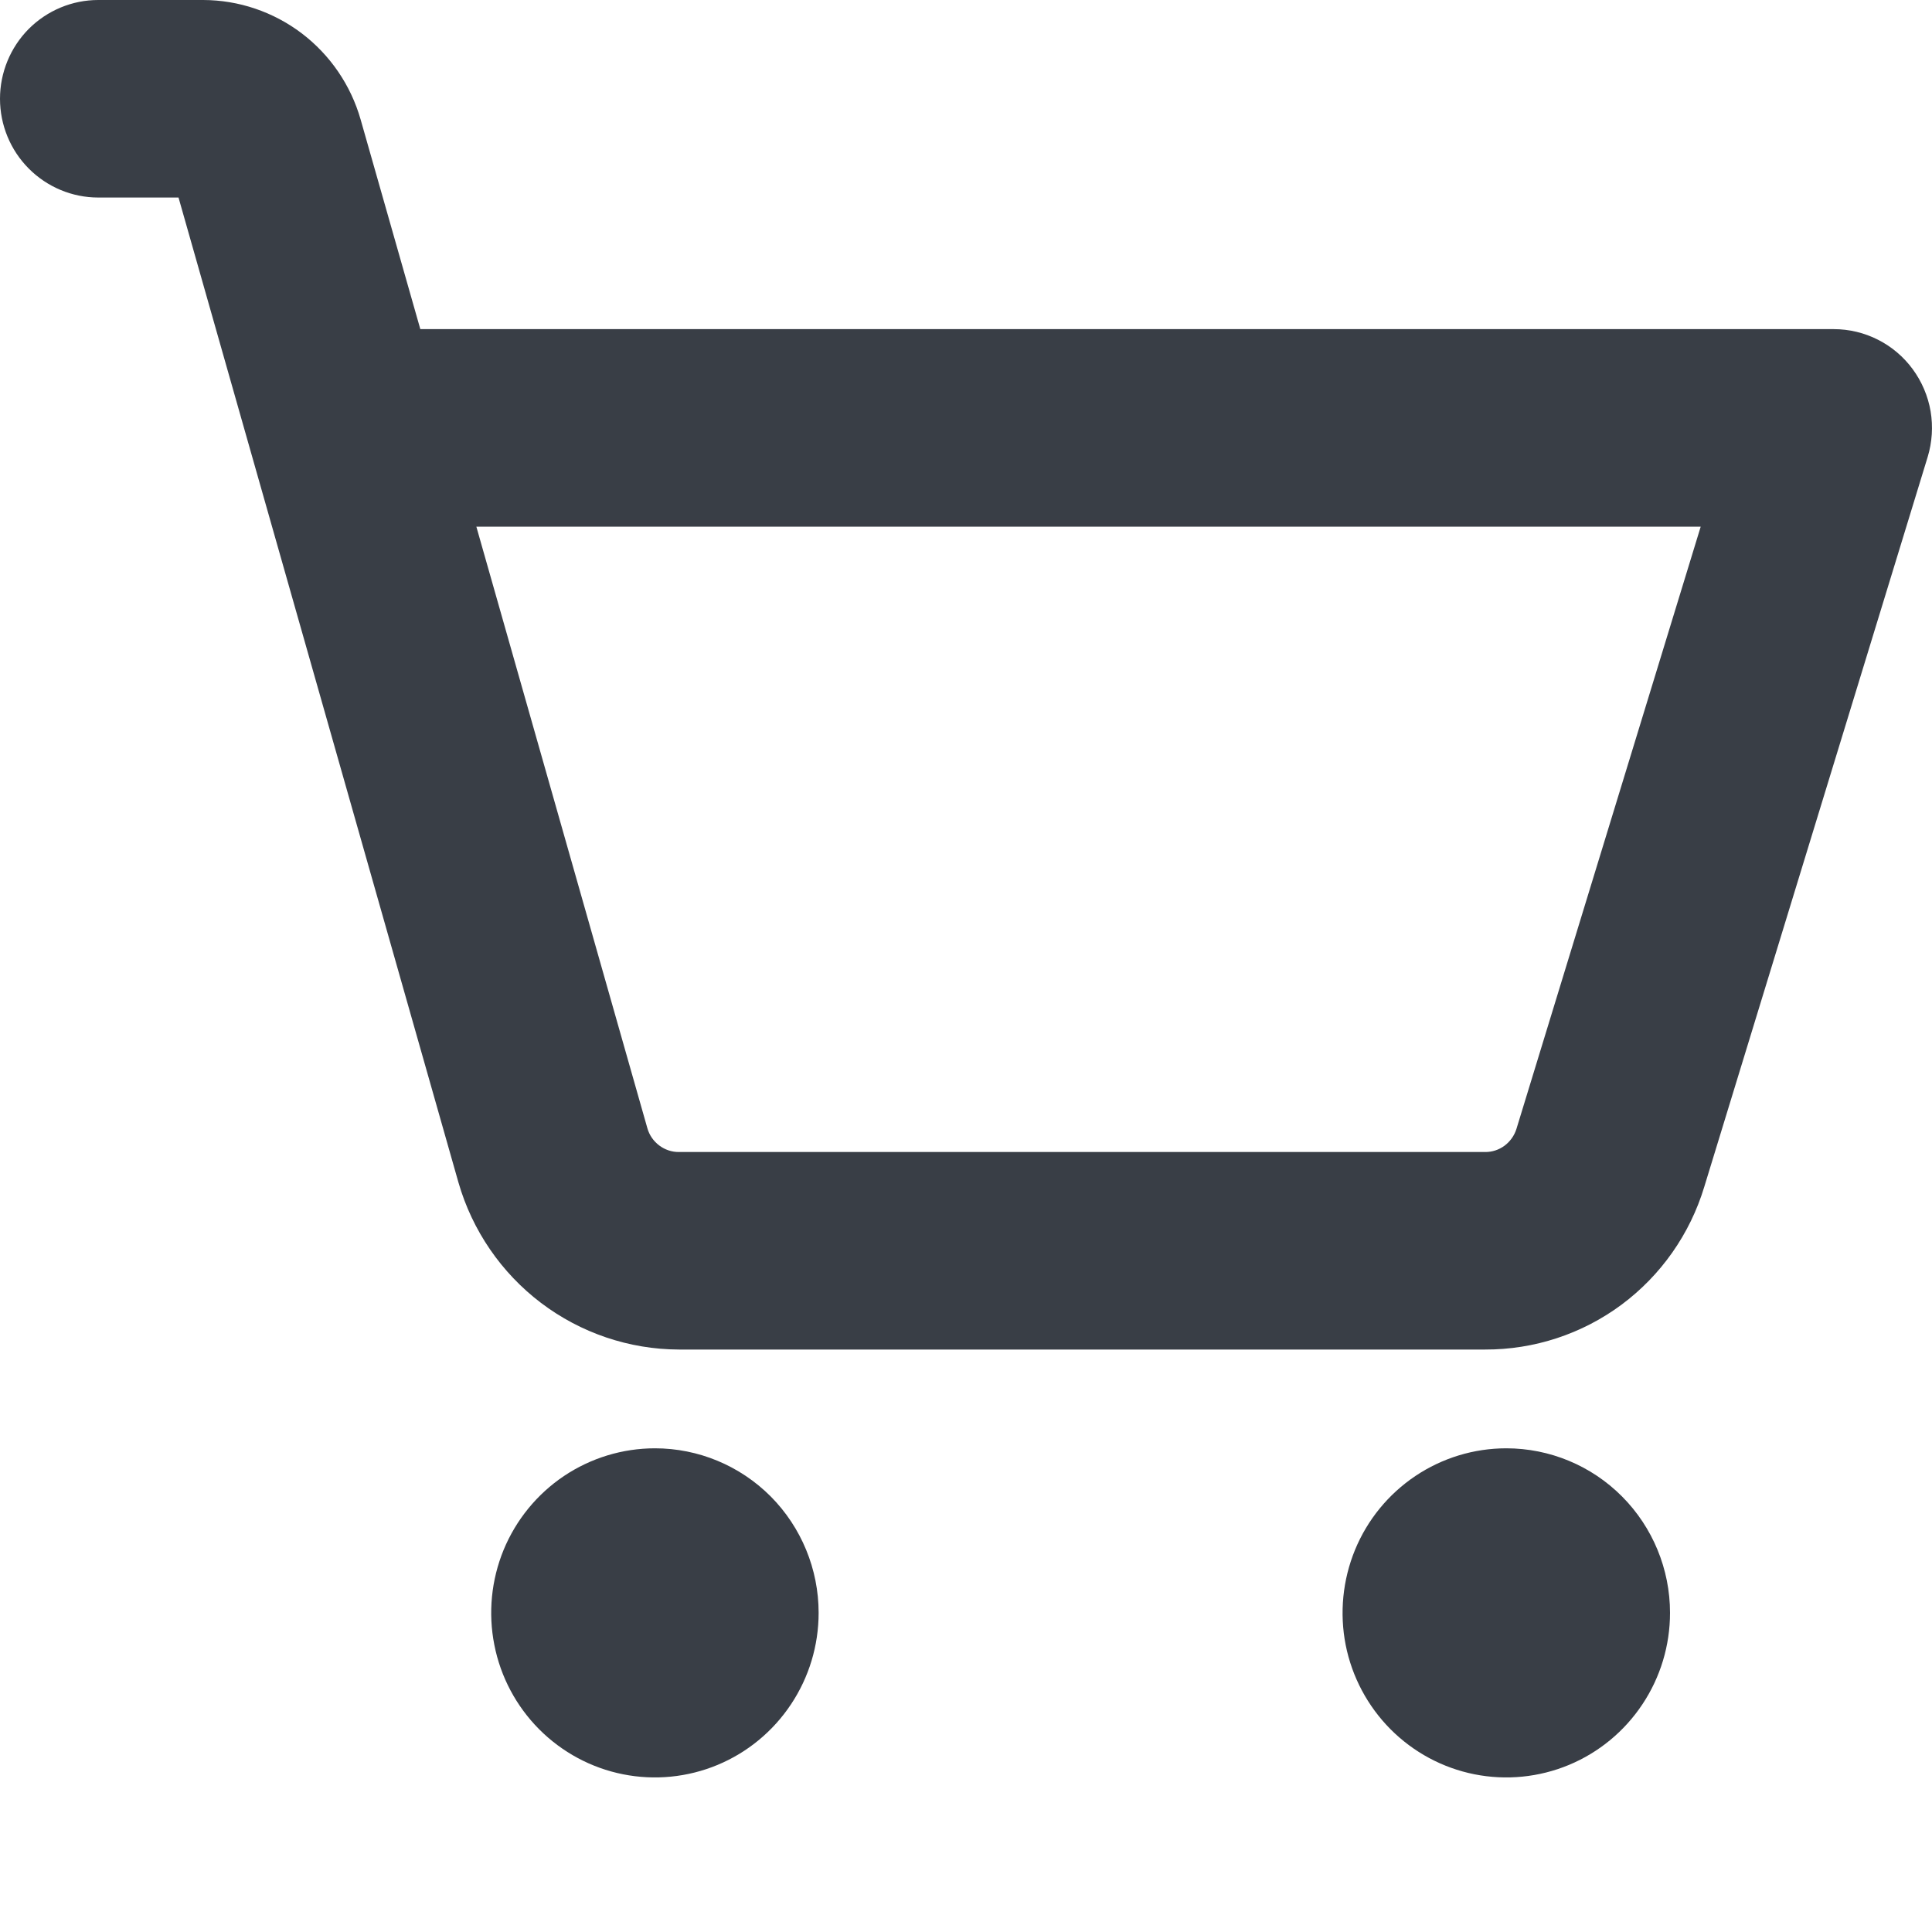
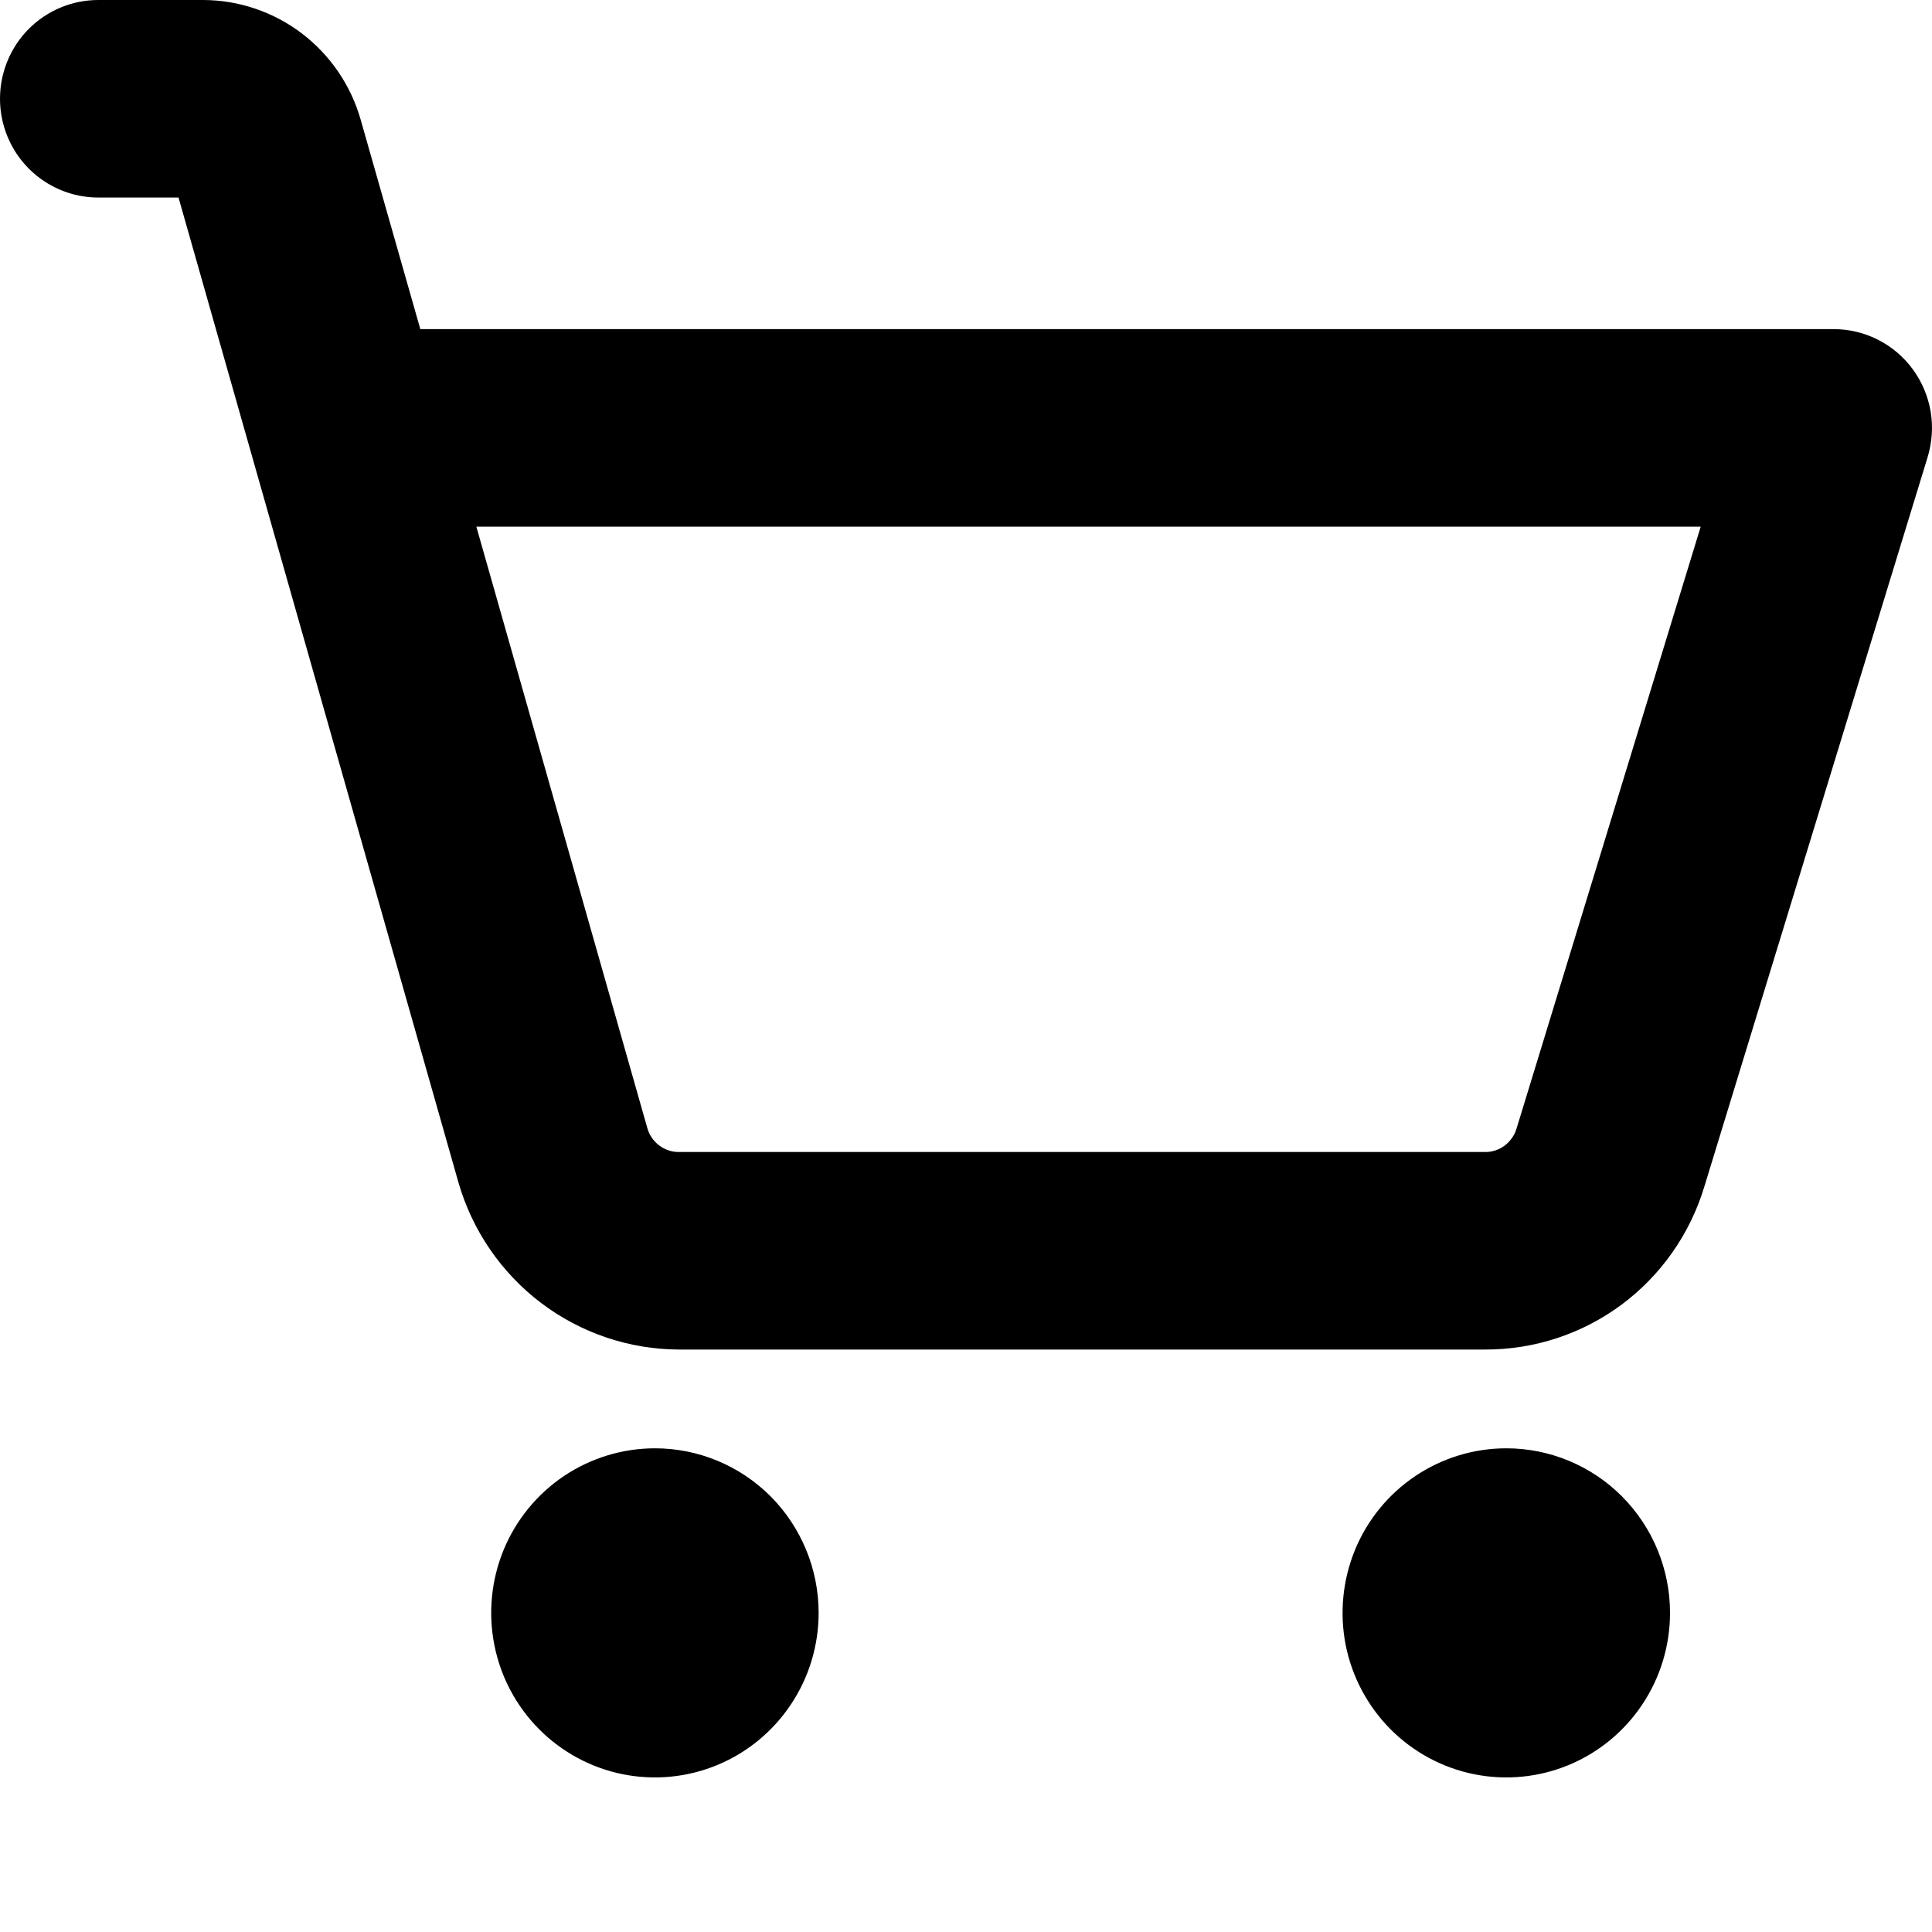
<svg xmlns="http://www.w3.org/2000/svg" width="30" height="30" viewBox="0 0 25 25" fill="none">
-   <path d="M10.593 20.87C10.593 21.292 10.469 21.703 10.236 22.053C10.003 22.404 9.672 22.677 9.285 22.838C8.898 22.999 8.472 23.041 8.061 22.959C7.65 22.877 7.273 22.674 6.976 22.376C6.68 22.078 6.478 21.699 6.397 21.286C6.315 20.873 6.357 20.445 6.517 20.055C6.678 19.666 6.949 19.334 7.297 19.1C7.646 18.866 8.056 18.741 8.475 18.741C9.036 18.741 9.575 18.965 9.973 19.364C10.37 19.764 10.593 20.306 10.593 20.87ZM19.491 18.741C19.072 18.741 18.663 18.866 18.314 19.1C17.966 19.334 17.694 19.666 17.534 20.055C17.374 20.445 17.332 20.873 17.413 21.286C17.495 21.699 17.697 22.078 17.993 22.376C18.29 22.674 18.667 22.877 19.078 22.959C19.489 23.041 19.915 22.999 20.302 22.838C20.689 22.677 21.02 22.404 21.253 22.053C21.486 21.703 21.61 21.292 21.61 20.87C21.61 20.306 21.387 19.764 20.989 19.364C20.592 18.965 20.053 18.741 19.491 18.741ZM24.944 5.913L22.053 15.358C21.868 15.969 21.493 16.503 20.982 16.883C20.471 17.262 19.852 17.465 19.217 17.463H8.785C8.141 17.461 7.515 17.249 7 16.859C6.486 16.469 6.111 15.922 5.932 15.3L2.31 2.556H1.271C0.934 2.556 0.611 2.421 0.372 2.181C0.134 1.942 0 1.617 0 1.278C0 0.939 0.134 0.614 0.372 0.374C0.611 0.135 0.934 0 1.271 0H2.629C3.089 0.001 3.537 0.153 3.904 0.431C4.271 0.71 4.539 1.101 4.666 1.545L5.439 4.259H23.729C23.928 4.259 24.124 4.306 24.301 4.396C24.479 4.486 24.633 4.617 24.751 4.778C24.869 4.939 24.948 5.125 24.982 5.322C25.015 5.52 25.002 5.722 24.944 5.913ZM22.007 6.815H6.164L8.377 14.599C8.402 14.688 8.456 14.766 8.53 14.822C8.603 14.877 8.693 14.908 8.785 14.907H19.217C19.308 14.908 19.396 14.879 19.469 14.825C19.542 14.77 19.596 14.694 19.623 14.607L22.007 6.815Z" fill="#393E46" />
+   <path d="M10.593 20.87C10.593 21.292 10.469 21.703 10.236 22.053C10.003 22.404 9.672 22.677 9.285 22.838C8.898 22.999 8.472 23.041 8.061 22.959C7.65 22.877 7.273 22.674 6.976 22.376C6.68 22.078 6.478 21.699 6.397 21.286C6.315 20.873 6.357 20.445 6.517 20.055C6.678 19.666 6.949 19.334 7.297 19.1C7.646 18.866 8.056 18.741 8.475 18.741C9.036 18.741 9.575 18.965 9.973 19.364C10.37 19.764 10.593 20.306 10.593 20.87ZM19.491 18.741C19.072 18.741 18.663 18.866 18.314 19.1C17.966 19.334 17.694 19.666 17.534 20.055C17.374 20.445 17.332 20.873 17.413 21.286C17.495 21.699 17.697 22.078 17.993 22.376C18.29 22.674 18.667 22.877 19.078 22.959C19.489 23.041 19.915 22.999 20.302 22.838C20.689 22.677 21.02 22.404 21.253 22.053C21.486 21.703 21.61 21.292 21.61 20.87C21.61 20.306 21.387 19.764 20.989 19.364C20.592 18.965 20.053 18.741 19.491 18.741ZM24.944 5.913L22.053 15.358C21.868 15.969 21.493 16.503 20.982 16.883C20.471 17.262 19.852 17.465 19.217 17.463H8.785C8.141 17.461 7.515 17.249 7 16.859C6.486 16.469 6.111 15.922 5.932 15.3L2.31 2.556H1.271C0.934 2.556 0.611 2.421 0.372 2.181C0.134 1.942 0 1.617 0 1.278C0 0.939 0.134 0.614 0.372 0.374C0.611 0.135 0.934 0 1.271 0H2.629C3.089 0.001 3.537 0.153 3.904 0.431C4.271 0.71 4.539 1.101 4.666 1.545L5.439 4.259H23.729C23.928 4.259 24.124 4.306 24.301 4.396C24.479 4.486 24.633 4.617 24.751 4.778C24.869 4.939 24.948 5.125 24.982 5.322C25.015 5.52 25.002 5.722 24.944 5.913ZM22.007 6.815H6.164L8.377 14.599C8.402 14.688 8.456 14.766 8.53 14.822C8.603 14.877 8.693 14.908 8.785 14.907H19.217C19.308 14.908 19.396 14.879 19.469 14.825C19.542 14.77 19.596 14.694 19.623 14.607L22.007 6.815Z" fill="#000" />
</svg>
